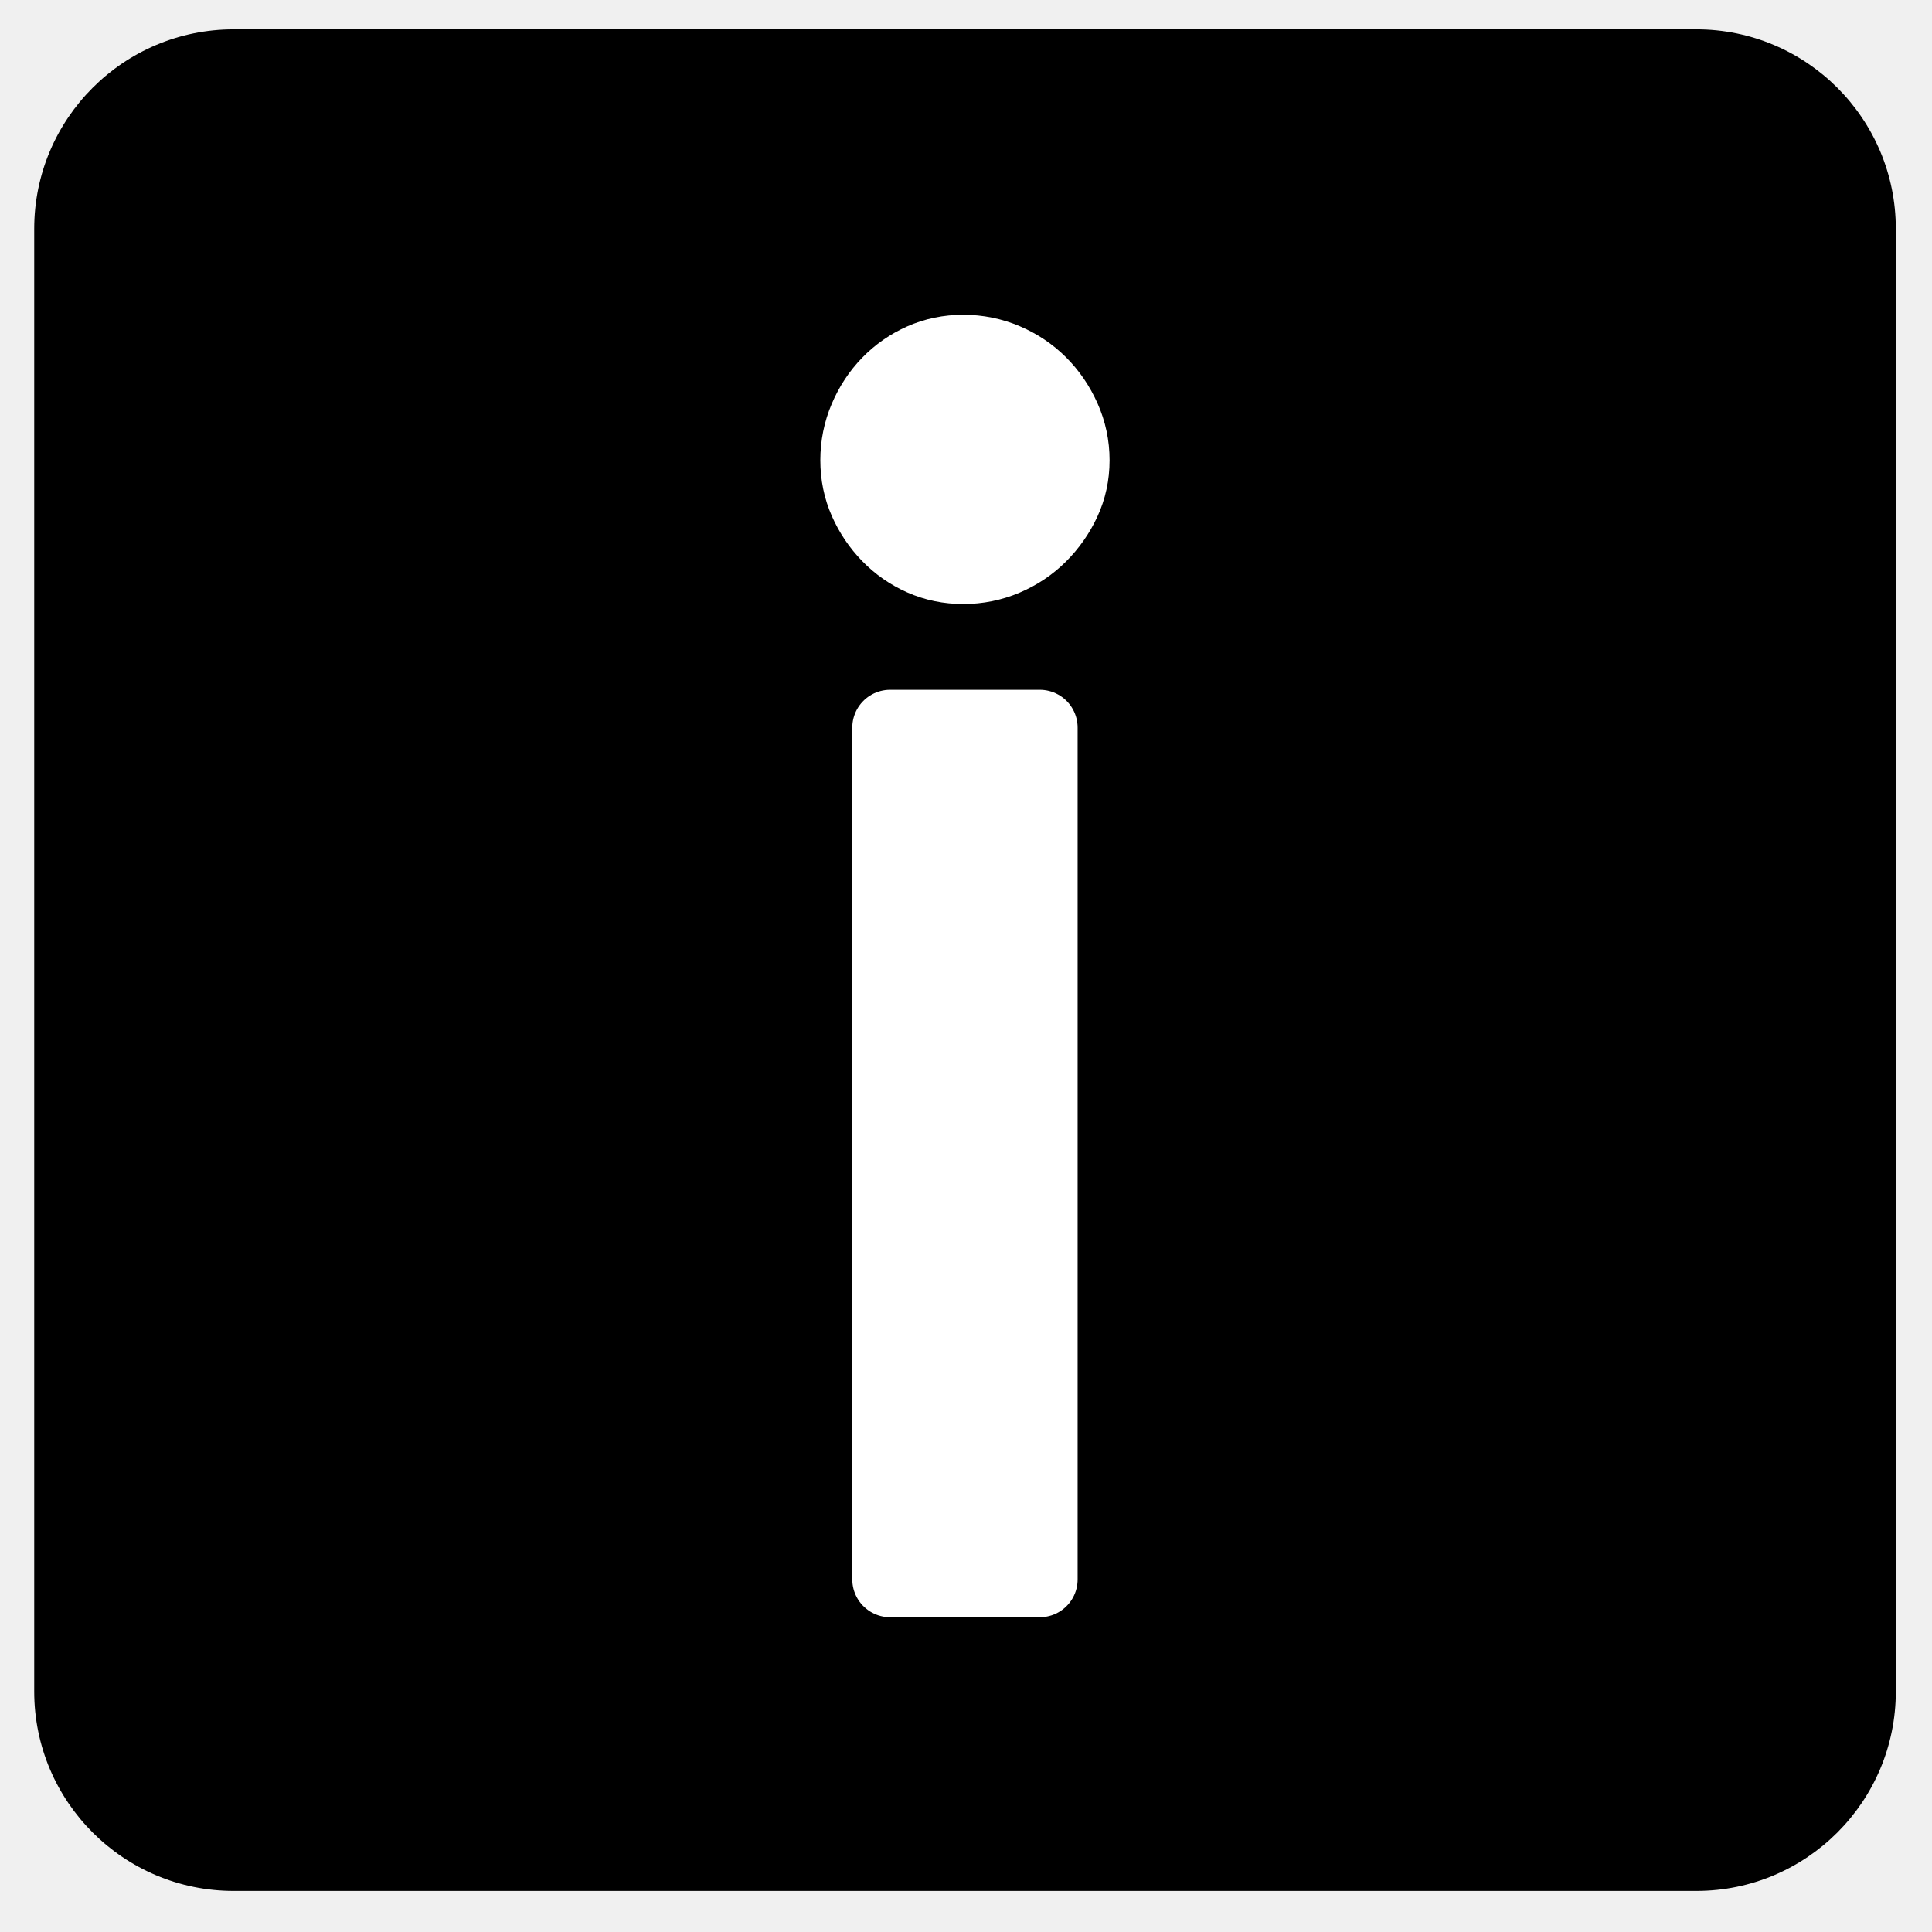
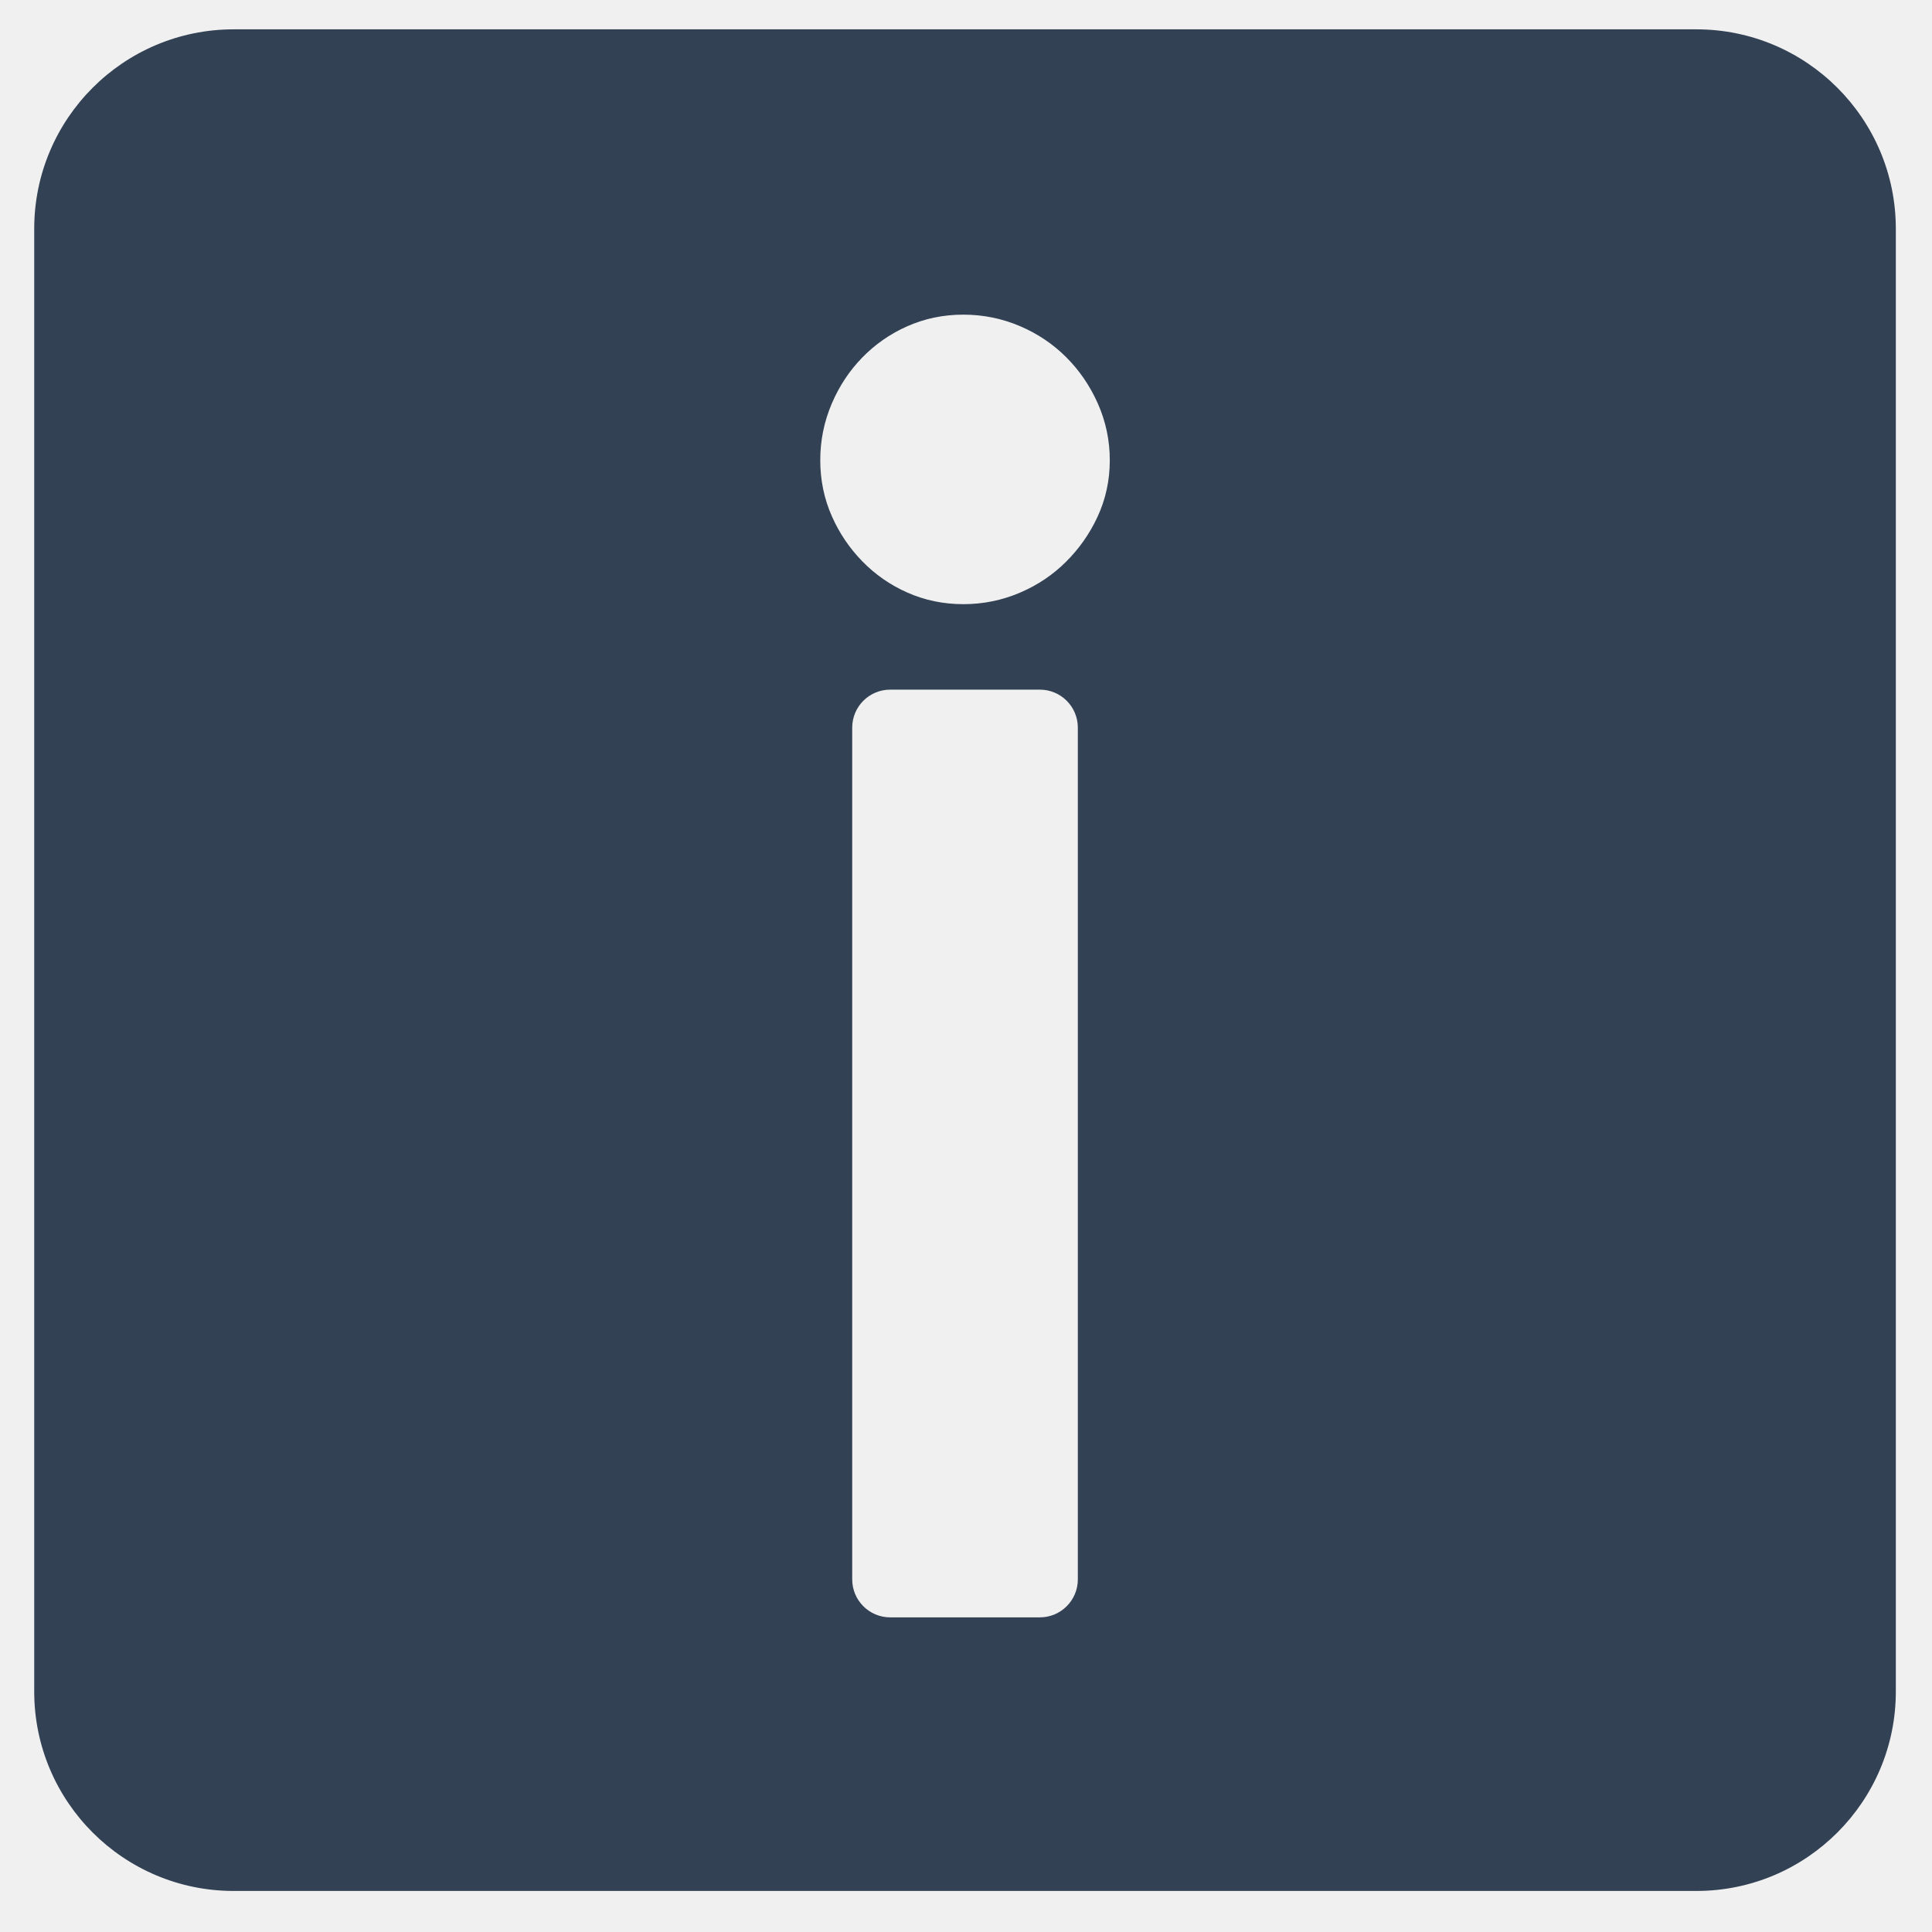
<svg xmlns="http://www.w3.org/2000/svg" width="100%" height="100%" viewBox="0 0 200 200" version="1.1" xml:space="preserve" style="fill-rule:evenodd;clip-rule:evenodd;stroke-linejoin:round;stroke-miterlimit:2;">
-   <g transform="matrix(1,0,0,1,-250,0)">
-     <rect id="Artboard2" x="250" y="0" width="200" height="200" style="fill:none;" />
-     <g id="Artboard21">
-       <g id="square-github.svg" transform="matrix(0.430163,0,0,0.430163,253.542,-10.7277)">
-         <path d="M400,32L48,32C21.5,32 0,53.5 0,80L0,432C0,458.5 21.5,480 48,480L400,480C426.5,480 448,458.5 448,432L448,80C448,53.5 426.5,32 400,32Z" style="fill-rule:nonzero;" />
-       </g>
-       <g transform="matrix(14.507,0,0,14.507,-4479.3,-1312.75)">
-         <path d="M333.421,95.683L333.421,101.761L332.353,101.761L332.353,95.683L333.421,95.683ZM333.649,93.775C333.649,93.879 333.628,93.976 333.586,94.066C333.544,94.156 333.488,94.236 333.418,94.306C333.348,94.376 333.266,94.431 333.172,94.471C333.078,94.511 332.979,94.531 332.875,94.531C332.771,94.531 332.674,94.511 332.584,94.471C332.494,94.431 332.415,94.376 332.347,94.306C332.279,94.236 332.225,94.156 332.185,94.066C332.145,93.976 332.125,93.879 332.125,93.775C332.125,93.671 332.145,93.572 332.185,93.478C332.225,93.384 332.279,93.302 332.347,93.232C332.415,93.162 332.494,93.107 332.584,93.067C332.674,93.027 332.771,93.007 332.875,93.007C332.979,93.007 333.078,93.027 333.172,93.067C333.266,93.107 333.348,93.162 333.418,93.232C333.488,93.302 333.544,93.384 333.586,93.478C333.628,93.572 333.649,93.671 333.649,93.775Z" style="fill:white;fill-rule:nonzero;stroke:white;stroke-width:0.54px;" />
-       </g>
+   <g transform="matrix(1,0,0,1,-500,0)">
+     <rect id="Artboard3" x="500" y="0" width="200" height="200" style="fill:none;" />
+     <g id="Artboard31">
+       <path d="M675.608,3.037C687.007,3.037 696.256,12.286 696.256,23.685L696.256,175.103C696.256,186.502 687.007,195.751 675.608,195.751L524.19,195.751C512.791,195.751 503.542,186.502 503.542,175.103L503.542,23.685C503.542,12.286 512.791,3.037 524.19,3.037L675.608,3.037ZM614.885,47.644C614.885,45.574 614.465,43.603 613.629,41.732C612.818,39.918 611.733,38.338 610.382,36.987C609.013,35.618 607.411,34.538 605.573,33.756C603.722,32.968 601.773,32.572 599.725,32.572C597.645,32.572 595.707,32.981 593.907,33.781C592.136,34.568 590.583,35.651 589.245,37.028C587.926,38.386 586.874,39.973 586.098,41.796C585.31,43.647 584.913,45.596 584.913,47.644C584.913,49.724 585.323,51.662 586.123,53.462C586.894,55.197 587.935,56.738 589.245,58.086C590.583,59.463 592.136,60.546 593.907,61.333C595.707,62.133 597.645,62.543 599.725,62.543C601.773,62.543 603.722,62.146 605.573,61.358C607.411,60.576 609.013,59.496 610.382,58.127C611.723,56.786 612.797,55.253 613.602,53.528C614.451,51.708 614.885,49.748 614.885,47.644ZM611.577,75.324C611.577,73.152 609.817,71.392 607.646,71.392L592.152,71.392C589.981,71.392 588.221,73.152 588.221,75.324L588.221,163.497C588.221,165.668 589.981,167.428 592.152,167.428L607.646,167.428C609.817,167.428 611.577,165.668 611.577,163.497L611.577,75.324Z" style="fill:rgb(51,65,85);fill-rule:nonzero;" />
    </g>
  </g>
</svg>
